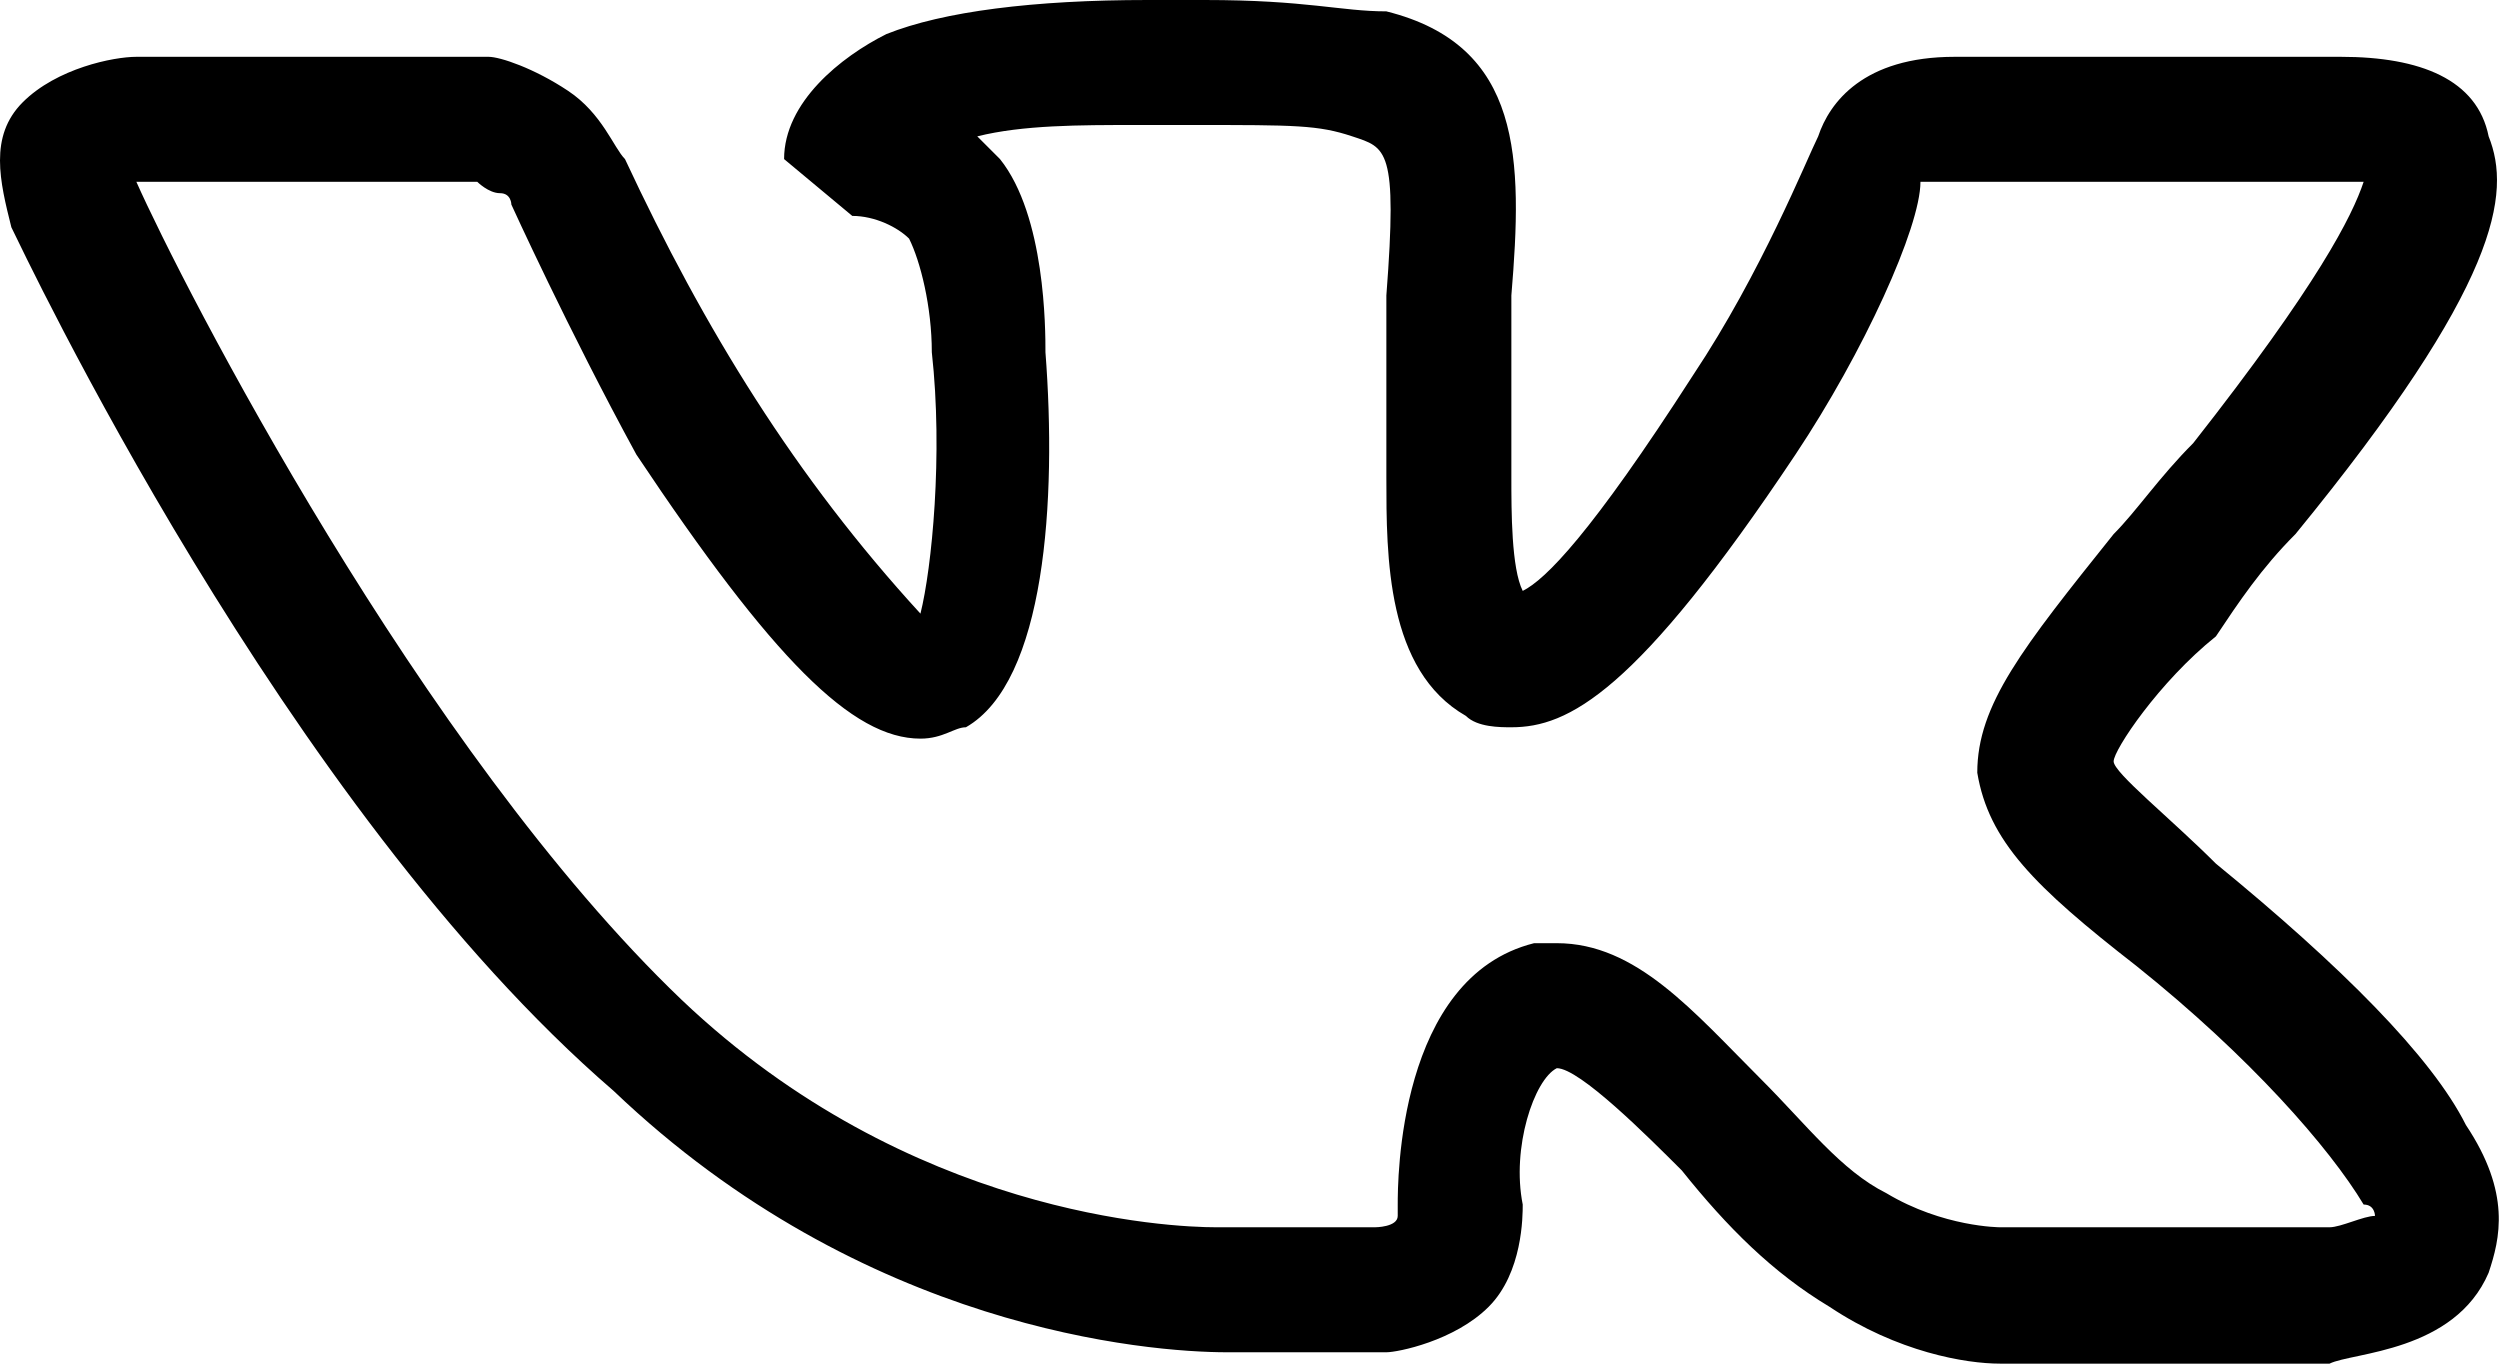
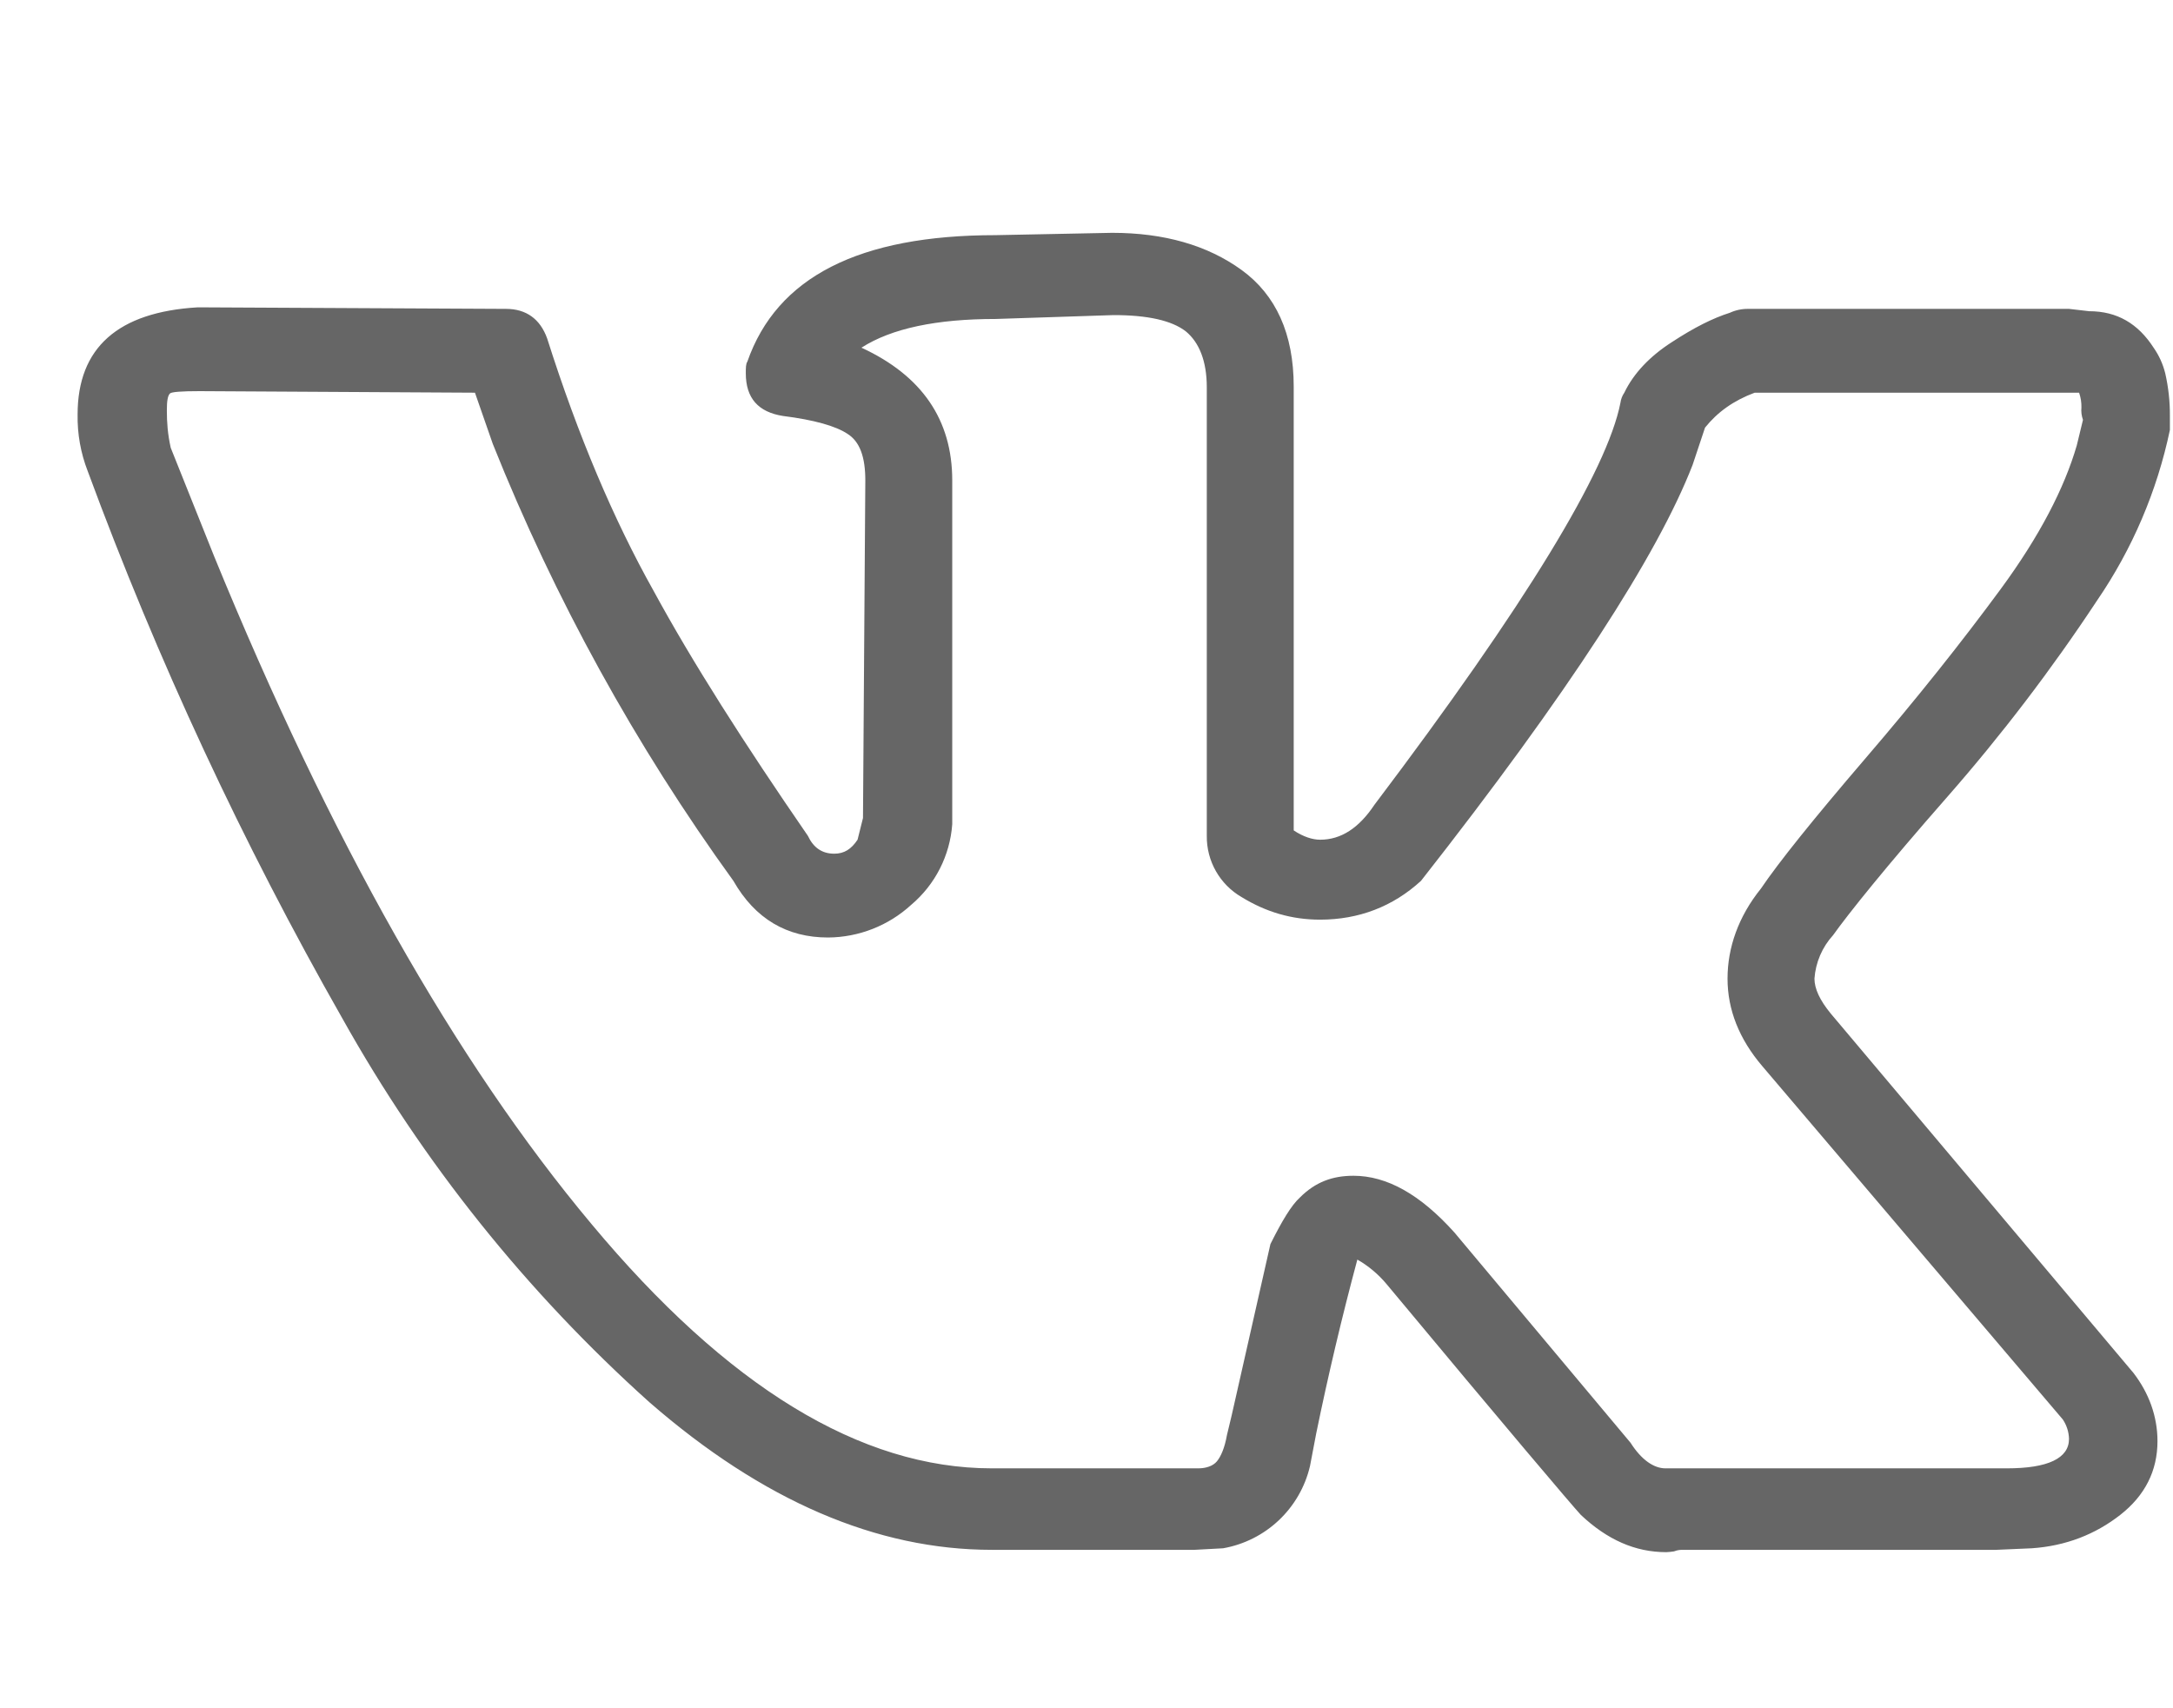
- <svg xmlns="http://www.w3.org/2000/svg" viewBox="0 0 22 12" style="enable-background:new 0 0 22 12" xml:space="preserve">
-   <path d="M17.6 12c-.3 0-.9-.1-1.5-.5-.5-.3-.9-.7-1.3-1.2-.3-.3-.9-.9-1.1-.9-.2.1-.4.7-.3 1.2 0 .1 0 .6-.3.9-.3.3-.8.4-.9.4h-1.4c-.7 0-3.2-.2-5.4-2.3-2.9-2.5-5.2-7.4-5.3-7.6-.1-.4-.2-.8.1-1.1s.8-.4 1-.4h3.1c.1 0 .4.1.7.3.3.2.4.5.5.6.7 1.5 1.5 2.8 2.6 4 .1-.4.2-1.4.1-2.3 0-.4-.1-.8-.2-1-.1-.1-.3-.2-.5-.2l-.6-.5c0-.5.5-.9.9-1.1.5-.2 1.3-.3 2.3-.3h.5c.9 0 1.2.1 1.6.1 1.2.3 1.2 1.3 1.1 2.5v1.6c0 .3 0 .8.1 1 .2-.1.6-.5 1.5-1.9.6-.9 1-1.9 1.1-2.1.1-.3.4-.7 1.2-.7h3.4c.7 0 1.2.2 1.3.7.2.5.1 1.3-1.7 3.5-.3.3-.5.6-.7.9-.5.4-.9 1-.9 1.1s.5.5.9.9c1.1.9 1.9 1.7 2.2 2.3.4.6.3 1 .2 1.3-.3.7-1.2.7-1.4.8h-2.9zm-3.9-3.7c.7 0 1.2.6 1.8 1.2.4.4.7.8 1.1 1 .5.3 1 .3 1 .3h2.9c.1 0 .3-.1.4-.1 0 0 0-.1-.1-.1-.3-.5-1-1.3-2-2.1-.9-.7-1.3-1.1-1.4-1.7 0-.6.4-1.1 1.2-2.1.2-.2.4-.5.7-.8 1.1-1.4 1.4-2 1.5-2.3h-3.9c0 .4-.5 1.5-1.1 2.4-1.4 2.1-2 2.4-2.5 2.4-.1 0-.3 0-.4-.1-.7-.4-.7-1.4-.7-2.1v-1.6c.1-1.3 0-1.3-.3-1.4-.3-.1-.5-.1-1.4-.1h-.5c-.5 0-1 0-1.4.1l.2.2c.4.5.4 1.5.4 1.7.1 1.3 0 2.9-.7 3.3-.1 0-.2.1-.4.1-.6 0-1.3-.7-2.5-2.5-.6-1.1-1.1-2.2-1.1-2.2s0-.1-.1-.1-.2-.1-.2-.1h-3c.4.9 2.5 5 4.8 7.2 2 1.9 4.3 2 4.7 2h1.4s.2 0 .2-.1v-.1c0-.2 0-2 1.2-2.3h.2z" />
+ <svg xmlns="http://www.w3.org/2000/svg" viewBox="0 0 28 22" fill="none">
+   <path d="M1 5.34c0-.86.52-1.32 1.55-1.38l3.97.02c.26 0 .44.13.53.38.4 1.26.86 2.34 1.37 3.25.5.92 1.17 1.97 1.99 3.16.07.15.18.23.34.23.13 0 .22-.06.3-.18l.07-.28.03-4.35c0-.3-.07-.5-.23-.6-.15-.1-.43-.18-.83-.23-.32-.05-.48-.23-.48-.55 0-.07 0-.12.02-.15.38-1.09 1.44-1.63 3.2-1.63l1.5-.03c.67 0 1.23.16 1.67.48.44.32.67.82.67 1.5v5.72c.12.08.24.12.34.12.27 0 .5-.15.7-.45 1.95-2.58 3-4.31 3.17-5.18a.3.3 0 0 1 .05-.13c.12-.25.33-.47.61-.65.29-.19.53-.31.75-.38a.55.55 0 0 1 .24-.05h4.13l.26.03c.36 0 .63.16.83.47.07.1.12.21.15.33a2.4 2.4 0 0 1 .06.55v.18a6.11 6.11 0 0 1-.94 2.2 23.4 23.4 0 0 1-1.93 2.53c-.79.9-1.27 1.5-1.47 1.78a.93.93 0 0 0-.24.56c0 .13.07.28.21.45l3.9 4.63c.2.26.31.56.31.88 0 .38-.16.7-.48.95-.32.25-.7.4-1.14.43l-.46.02h-4.04c-.02 0-.06 0-.11.02a.86.86 0 0 1-.1.01c-.4 0-.76-.16-1.1-.48-.12-.13-.96-1.12-2.5-2.97a1.39 1.39 0 0 0-.38-.32 38.47 38.47 0 0 0-.53 2.24l-.08.42a1.4 1.4 0 0 1-1.12 1.06l-.37.02h-2.61c-1.48 0-2.95-.63-4.41-1.9a19.3 19.3 0 0 1-3.96-4.95 47.51 47.51 0 0 1-3.28-7.05 1.92 1.92 0 0 1-.13-.73Zm16.01 6.51c-.37 0-.7-.1-1.01-.29a.9.9 0 0 1-.45-.79v-5.78c0-.34-.1-.58-.27-.72-.18-.14-.49-.21-.93-.21l-1.52.05c-.76 0-1.34.12-1.73.37.78.36 1.17.93 1.17 1.71v4.43a1.5 1.5 0 0 1-.53 1.04 1.6 1.6 0 0 1-1.07.42c-.53 0-.94-.24-1.22-.73a26.16 26.16 0 0 1-3.1-5.63l-.23-.66-3.55-.02c-.23 0-.36.01-.38.03-.03.03-.04.1-.04.22 0 .15.01.3.05.48l.56 1.4c1.49 3.64 3.11 6.51 4.86 8.6 1.75 2.1 3.47 3.15 5.16 3.15h2.66c.1 0 .19-.03.24-.09.05-.06.1-.17.13-.34l.06-.25.5-2.21c.15-.3.27-.5.38-.6.2-.2.42-.28.69-.28.43 0 .86.24 1.3.73l2.27 2.71c.14.22.3.33.45.33h4.4c.53 0 .8-.13.8-.38a.47.47 0 0 0-.08-.25l-3.87-4.55c-.3-.35-.45-.73-.45-1.13 0-.4.14-.8.43-1.16.23-.34.68-.9 1.34-1.67.67-.78 1.25-1.51 1.75-2.19.5-.68.82-1.3.98-1.85l.08-.33a.37.37 0 0 1-.02-.16.54.54 0 0 0-.03-.19h-4.18c-.27.1-.48.25-.64.45l-.16.48c-.45 1.16-1.6 2.94-3.5 5.36-.36.33-.8.5-1.3.5Z" fill="#666" />
</svg>
